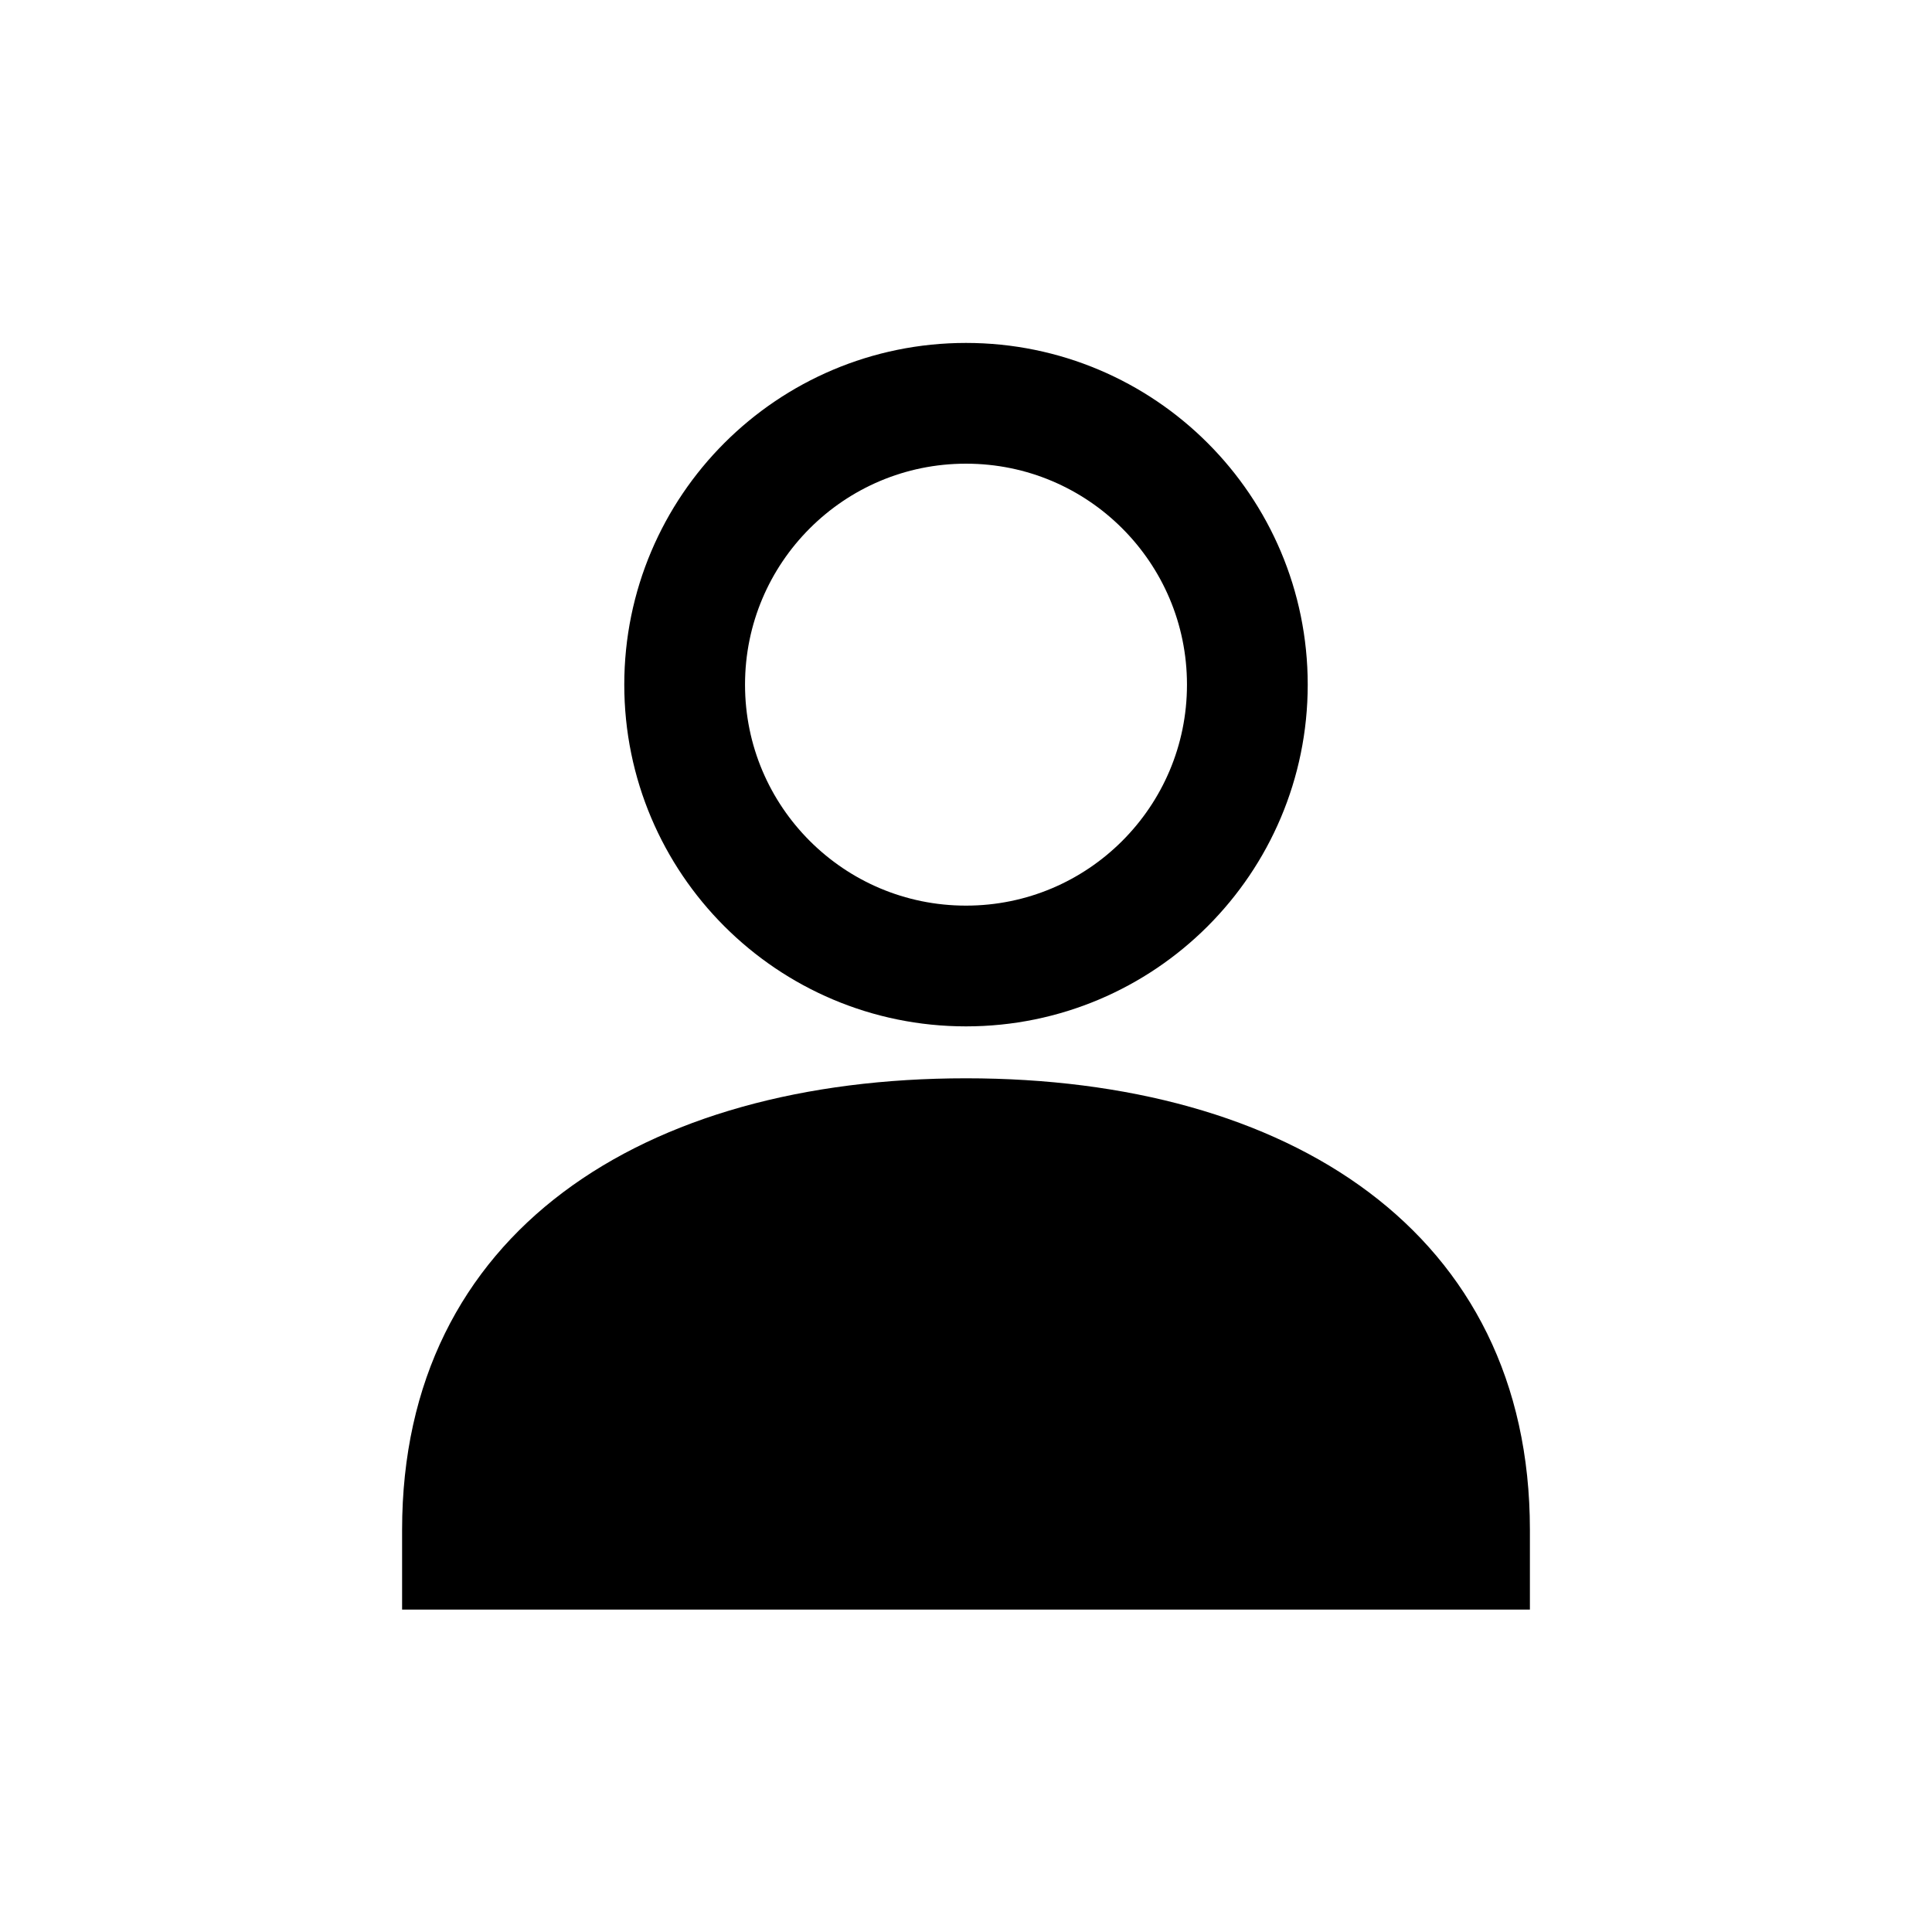
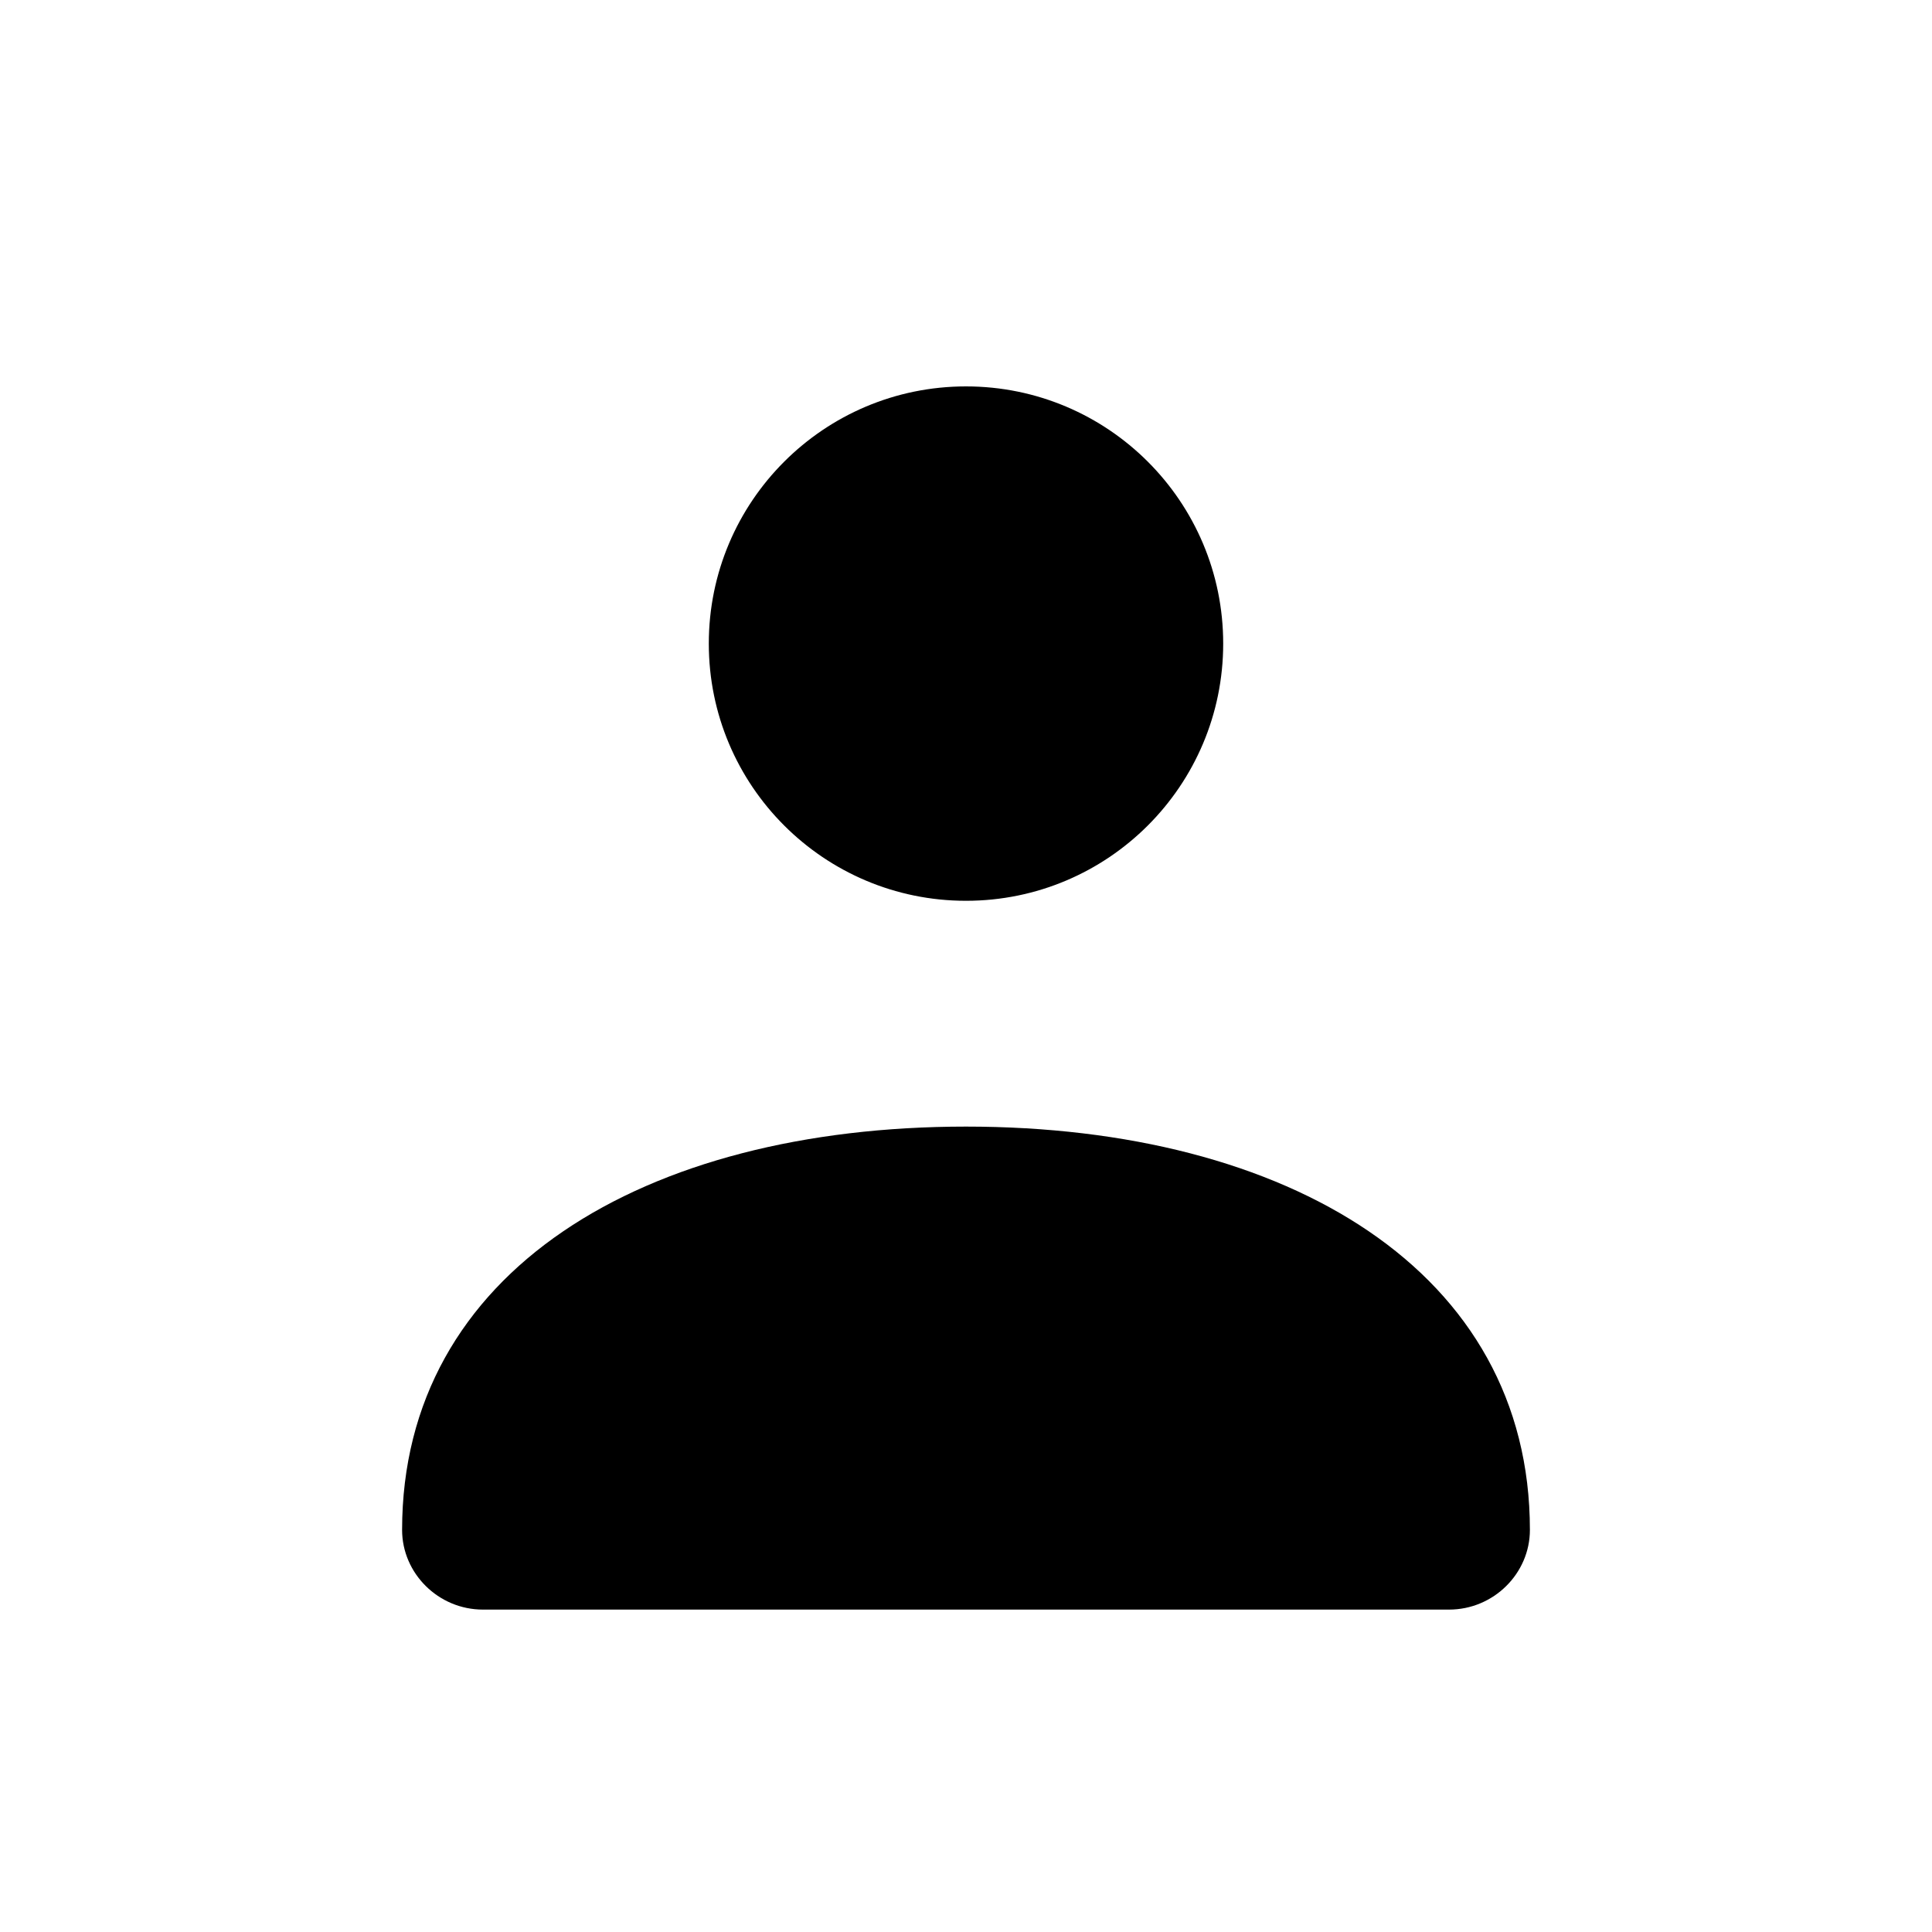
<svg xmlns="http://www.w3.org/2000/svg" width="16" height="16" viewBox="0 0 16 16" fill="none">
-   <circle cx="8" cy="5.67" r="2.33" fill="none" />
-   <circle cx="8" cy="5.67" r="2.33" stroke="currentColor" stroke-width="1" />
-   <path d="M3.33 12.67C3.33 10.2 5.33 8.93 8 8.93C10.67 8.93 12.67 10.2 12.67 12.67V13.33H3.33Z" fill="currentColor" />
+   <circle cx="8" cy="5.33" r="2.13" fill="currentColor" />
+   <path d="M3.33 12.67C3.33 10.53 5.33 9.33 8 9.33C10.67 9.33 12.67 10.53 12.67 12.67C12.67 13.03 12.37 13.33 12 13.33H4C3.63 13.33 3.33 13.03 3.33 12.67Z" fill="currentColor" />
</svg>
